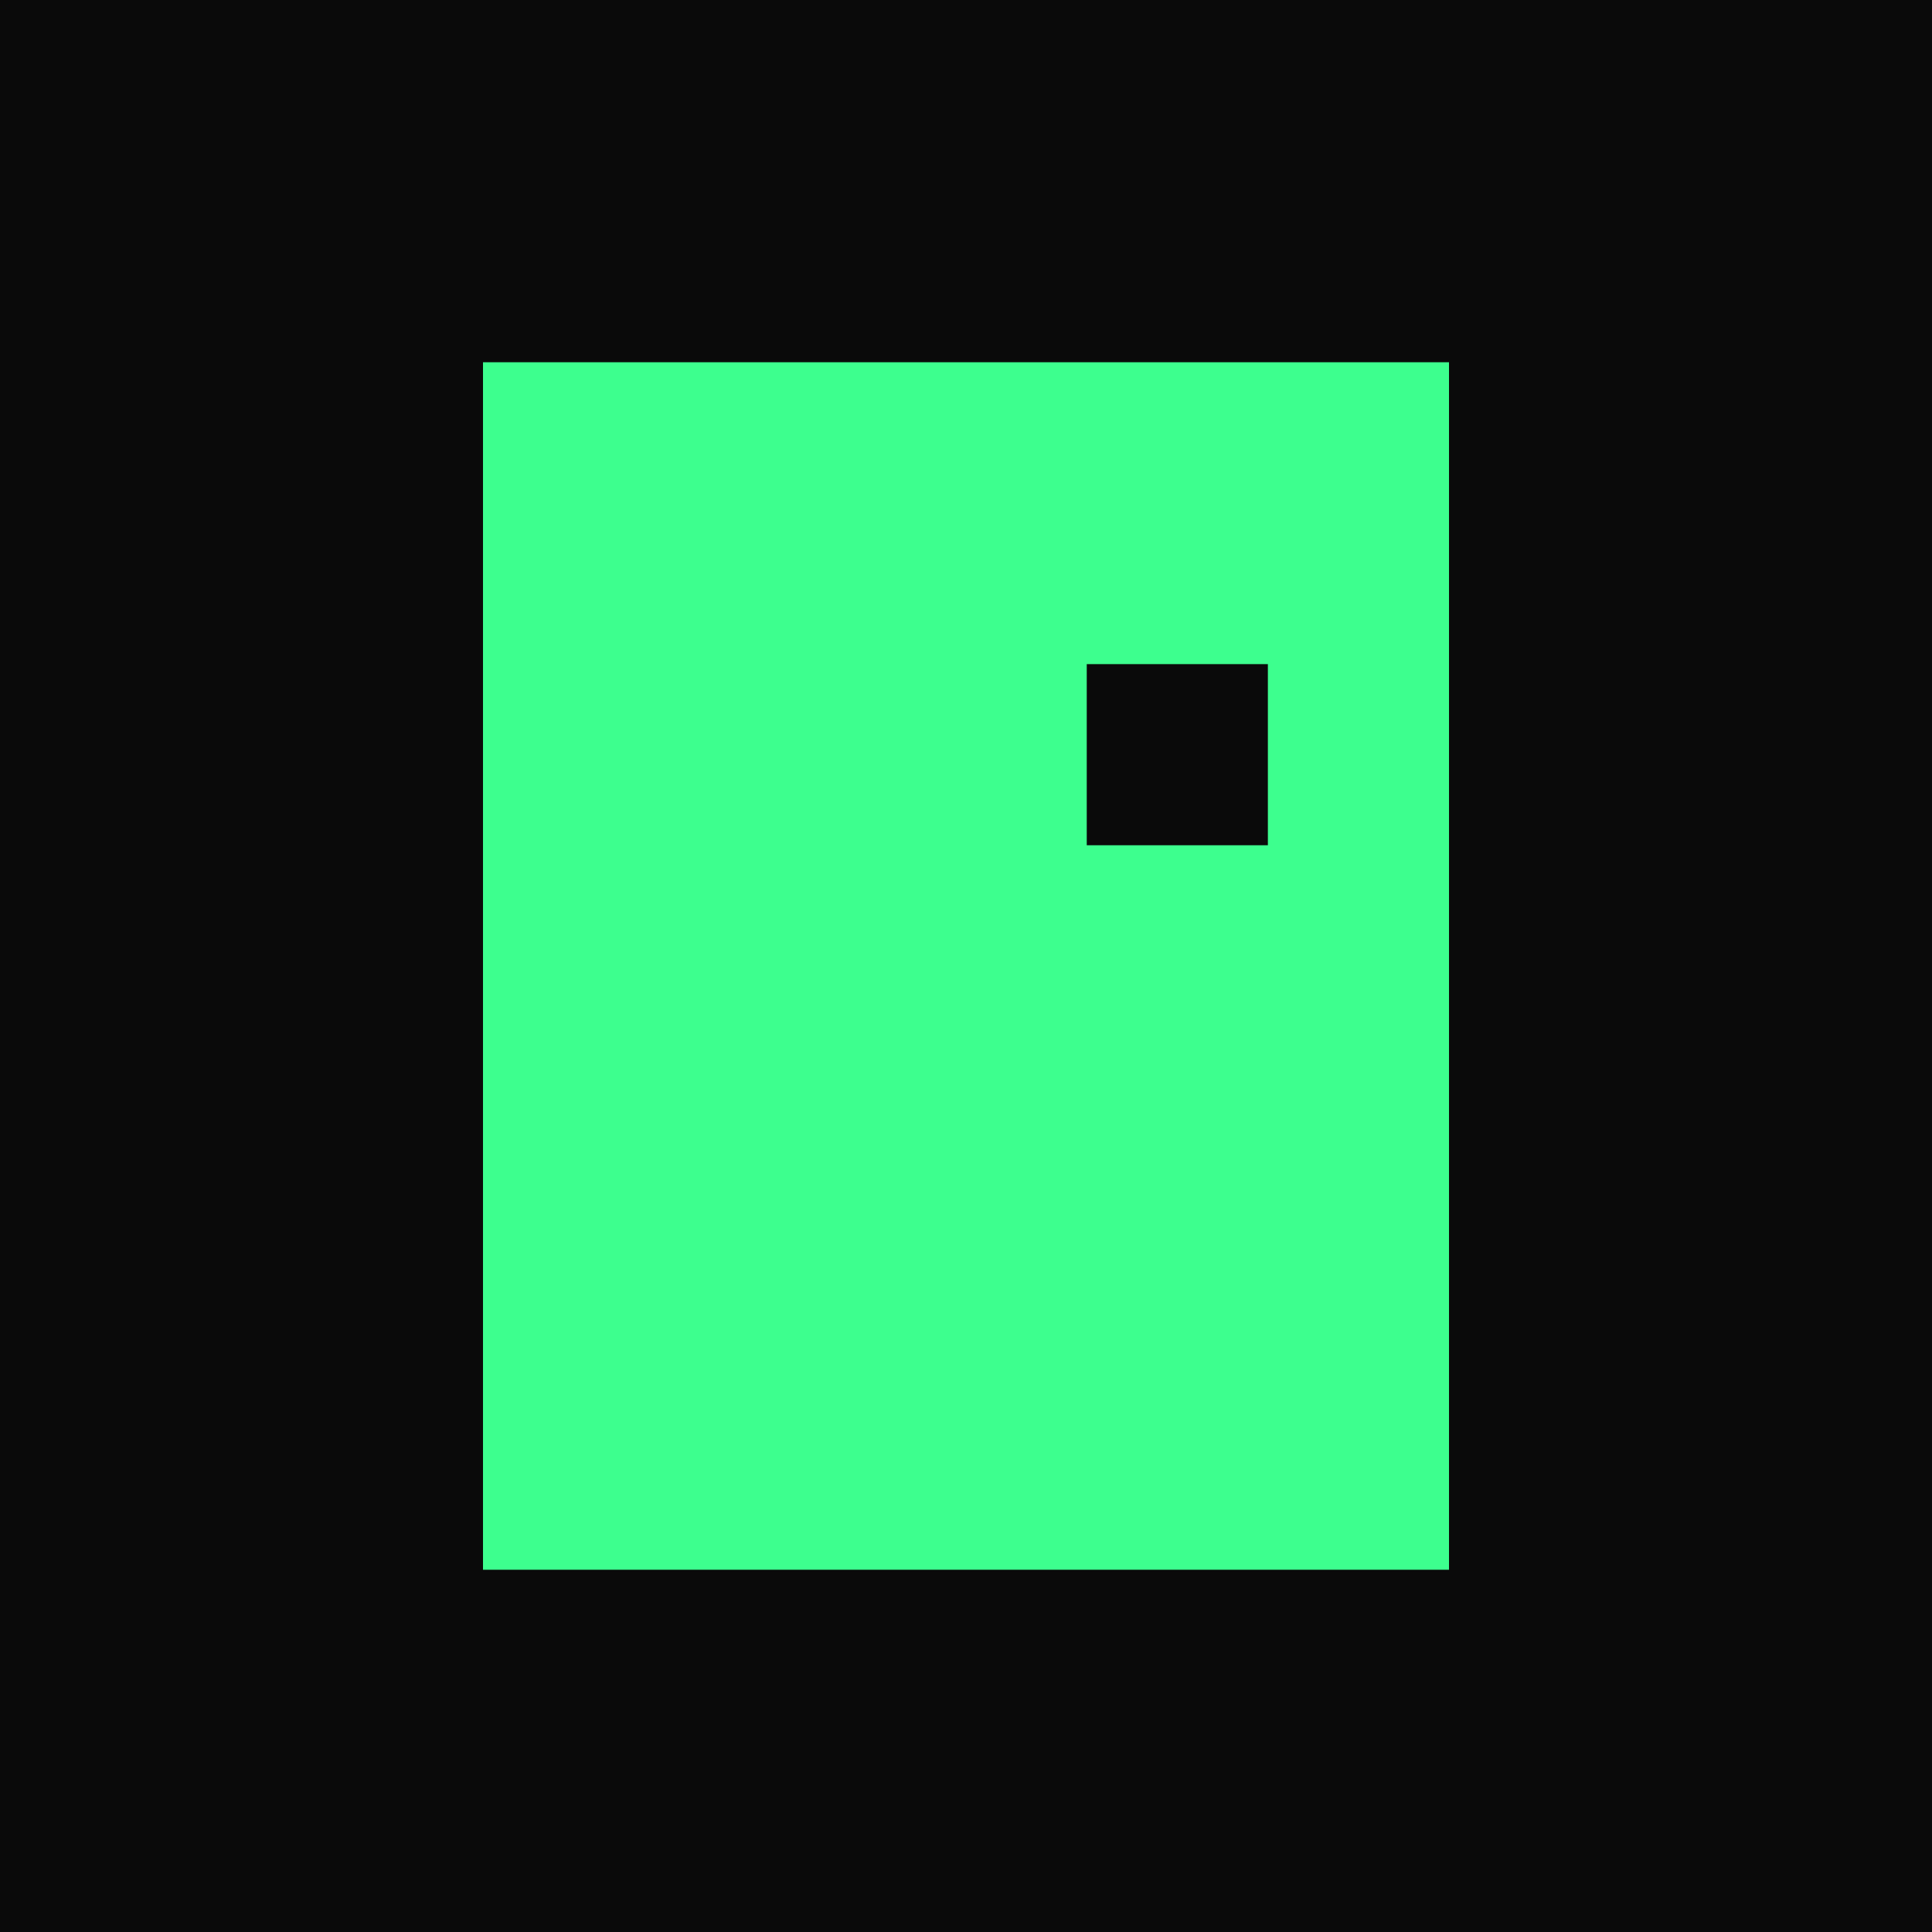
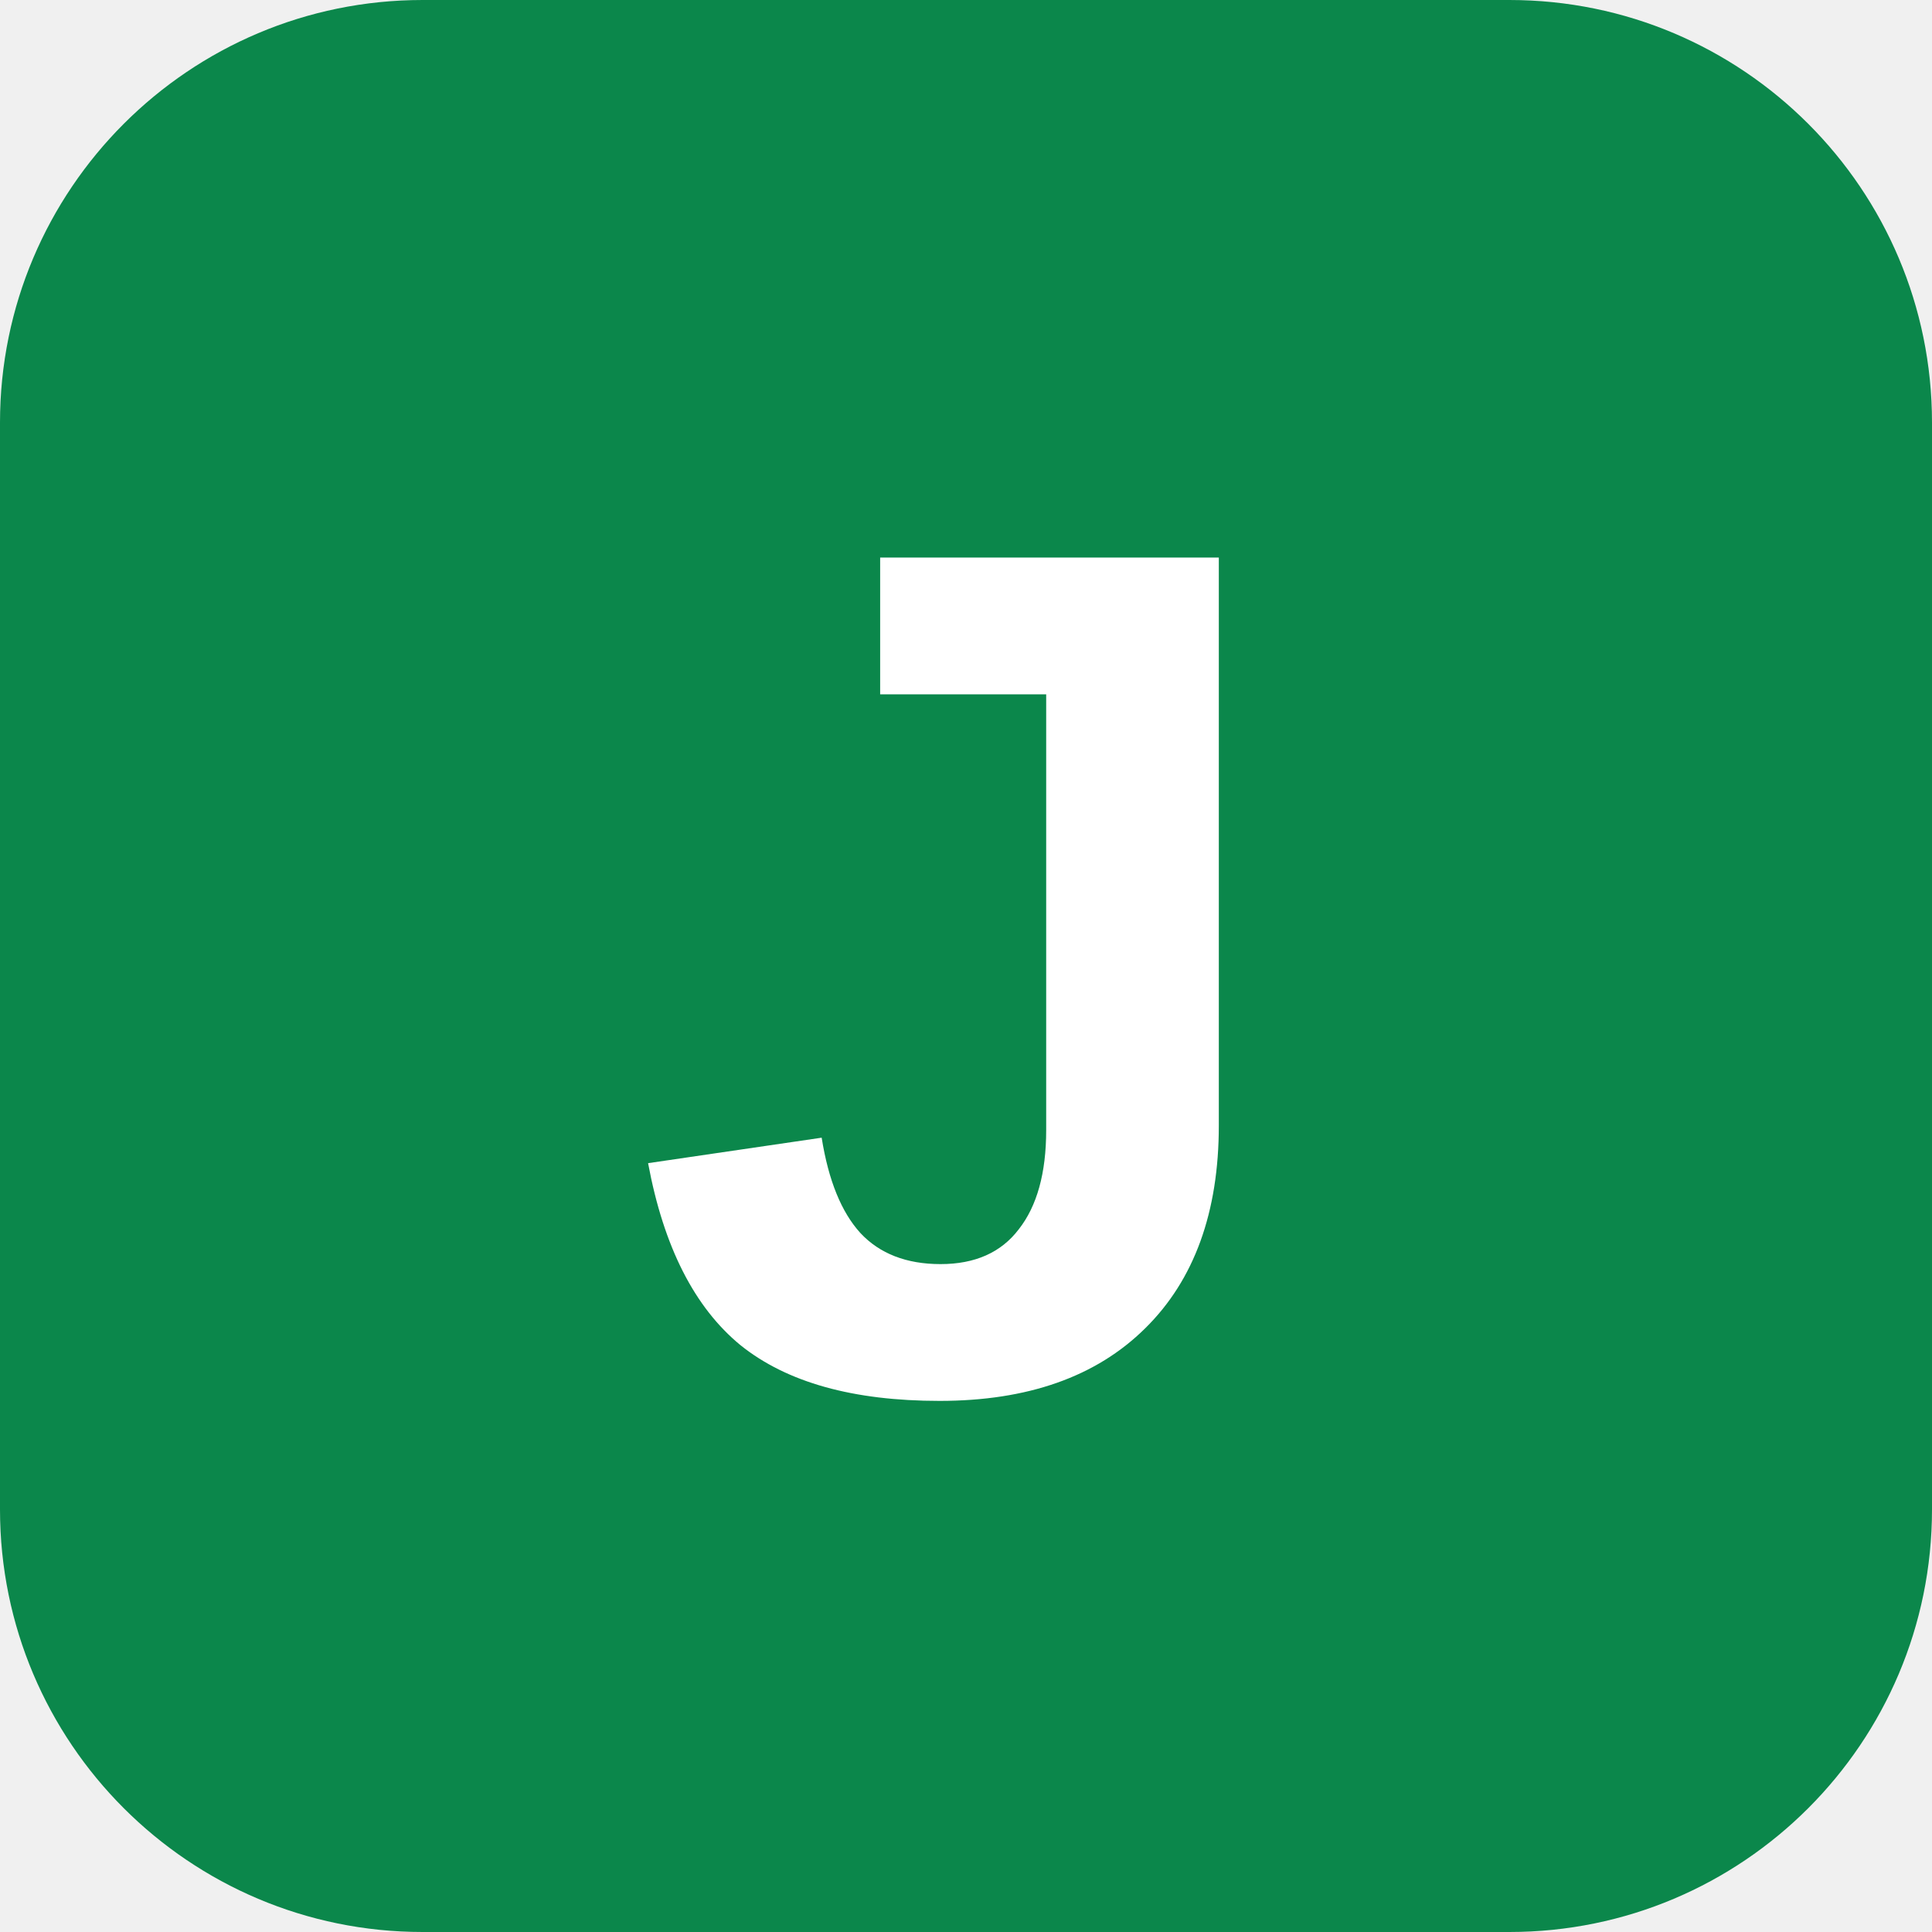
<svg xmlns="http://www.w3.org/2000/svg" viewBox="0 0 32 32">
-   <rect width="32" height="32" fill="#0a0a0a" />
-   <rect x="8" y="6" width="16" height="20" fill="#3dff8e" />
-   <rect x="18" y="11" width="3" height="3" fill="#0a0a0a" />
+   <rect width="32" height="32" rx="7" fill="#0b874b" />
+   <text x="16" y="23" font-family="Arial, sans-serif" font-size="20" font-weight="700" fill="#fff" text-anchor="middle">J</text>
</svg>
